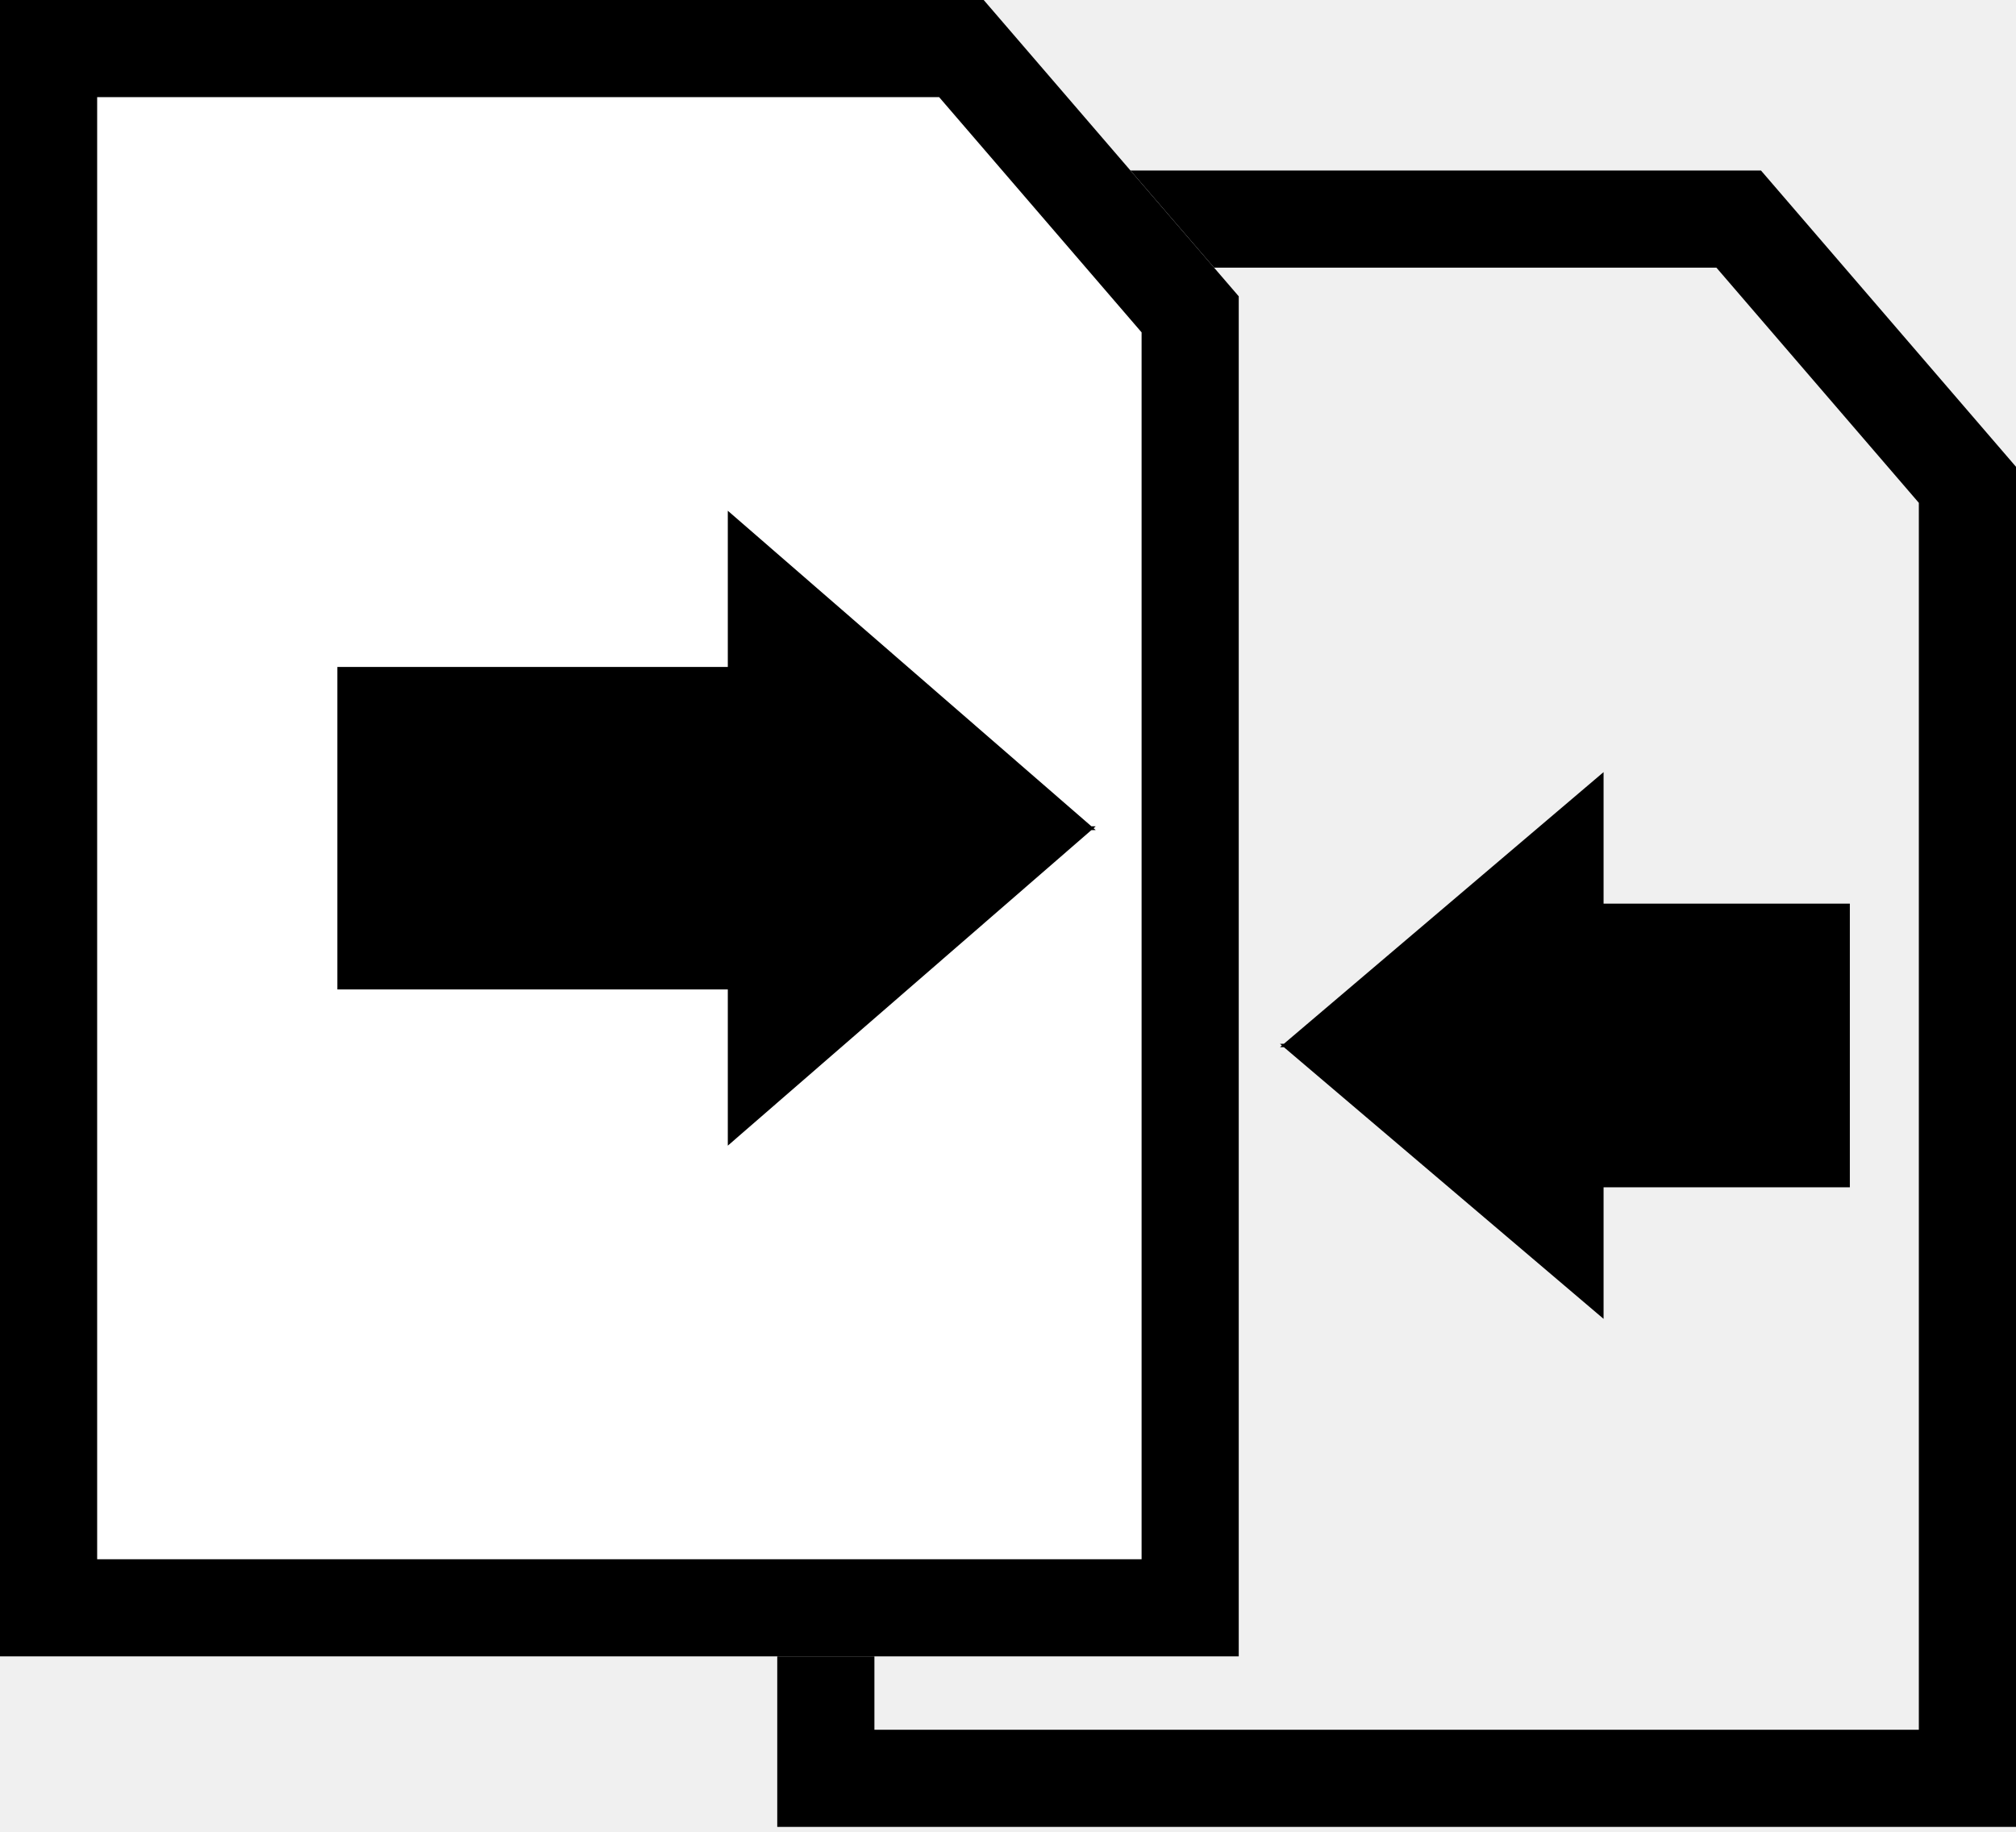
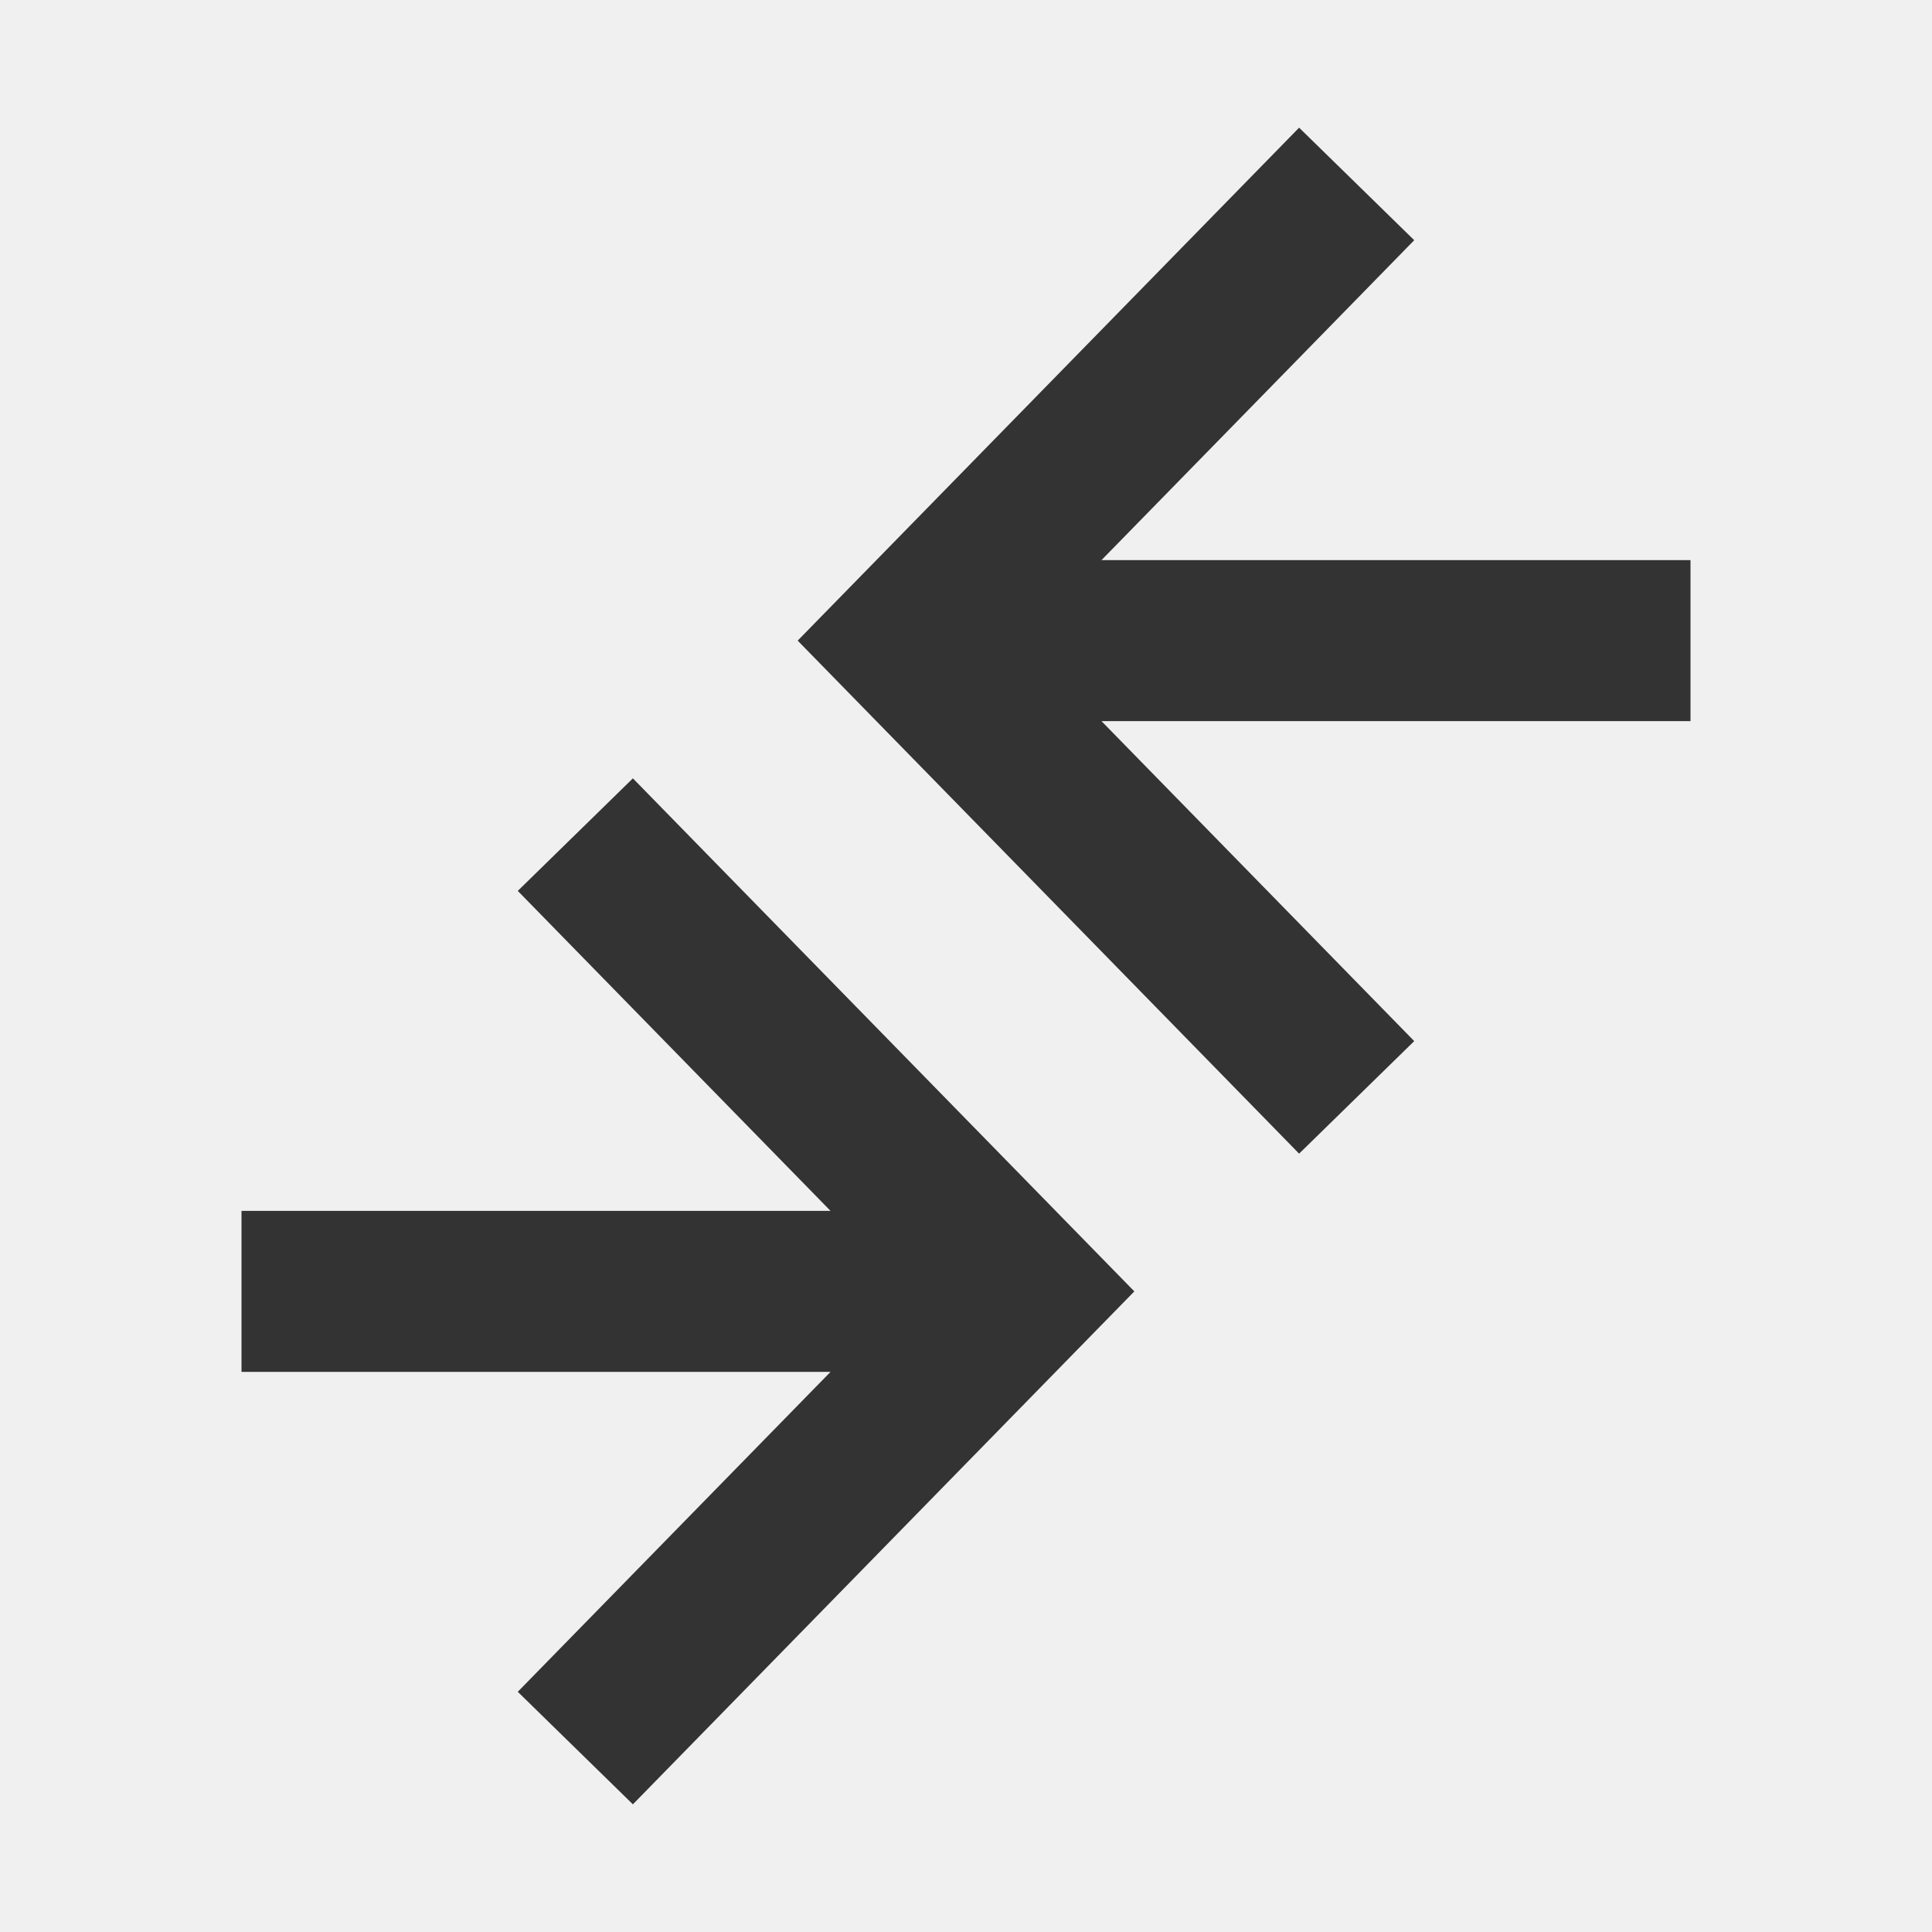
- <svg xmlns="http://www.w3.org/2000/svg" xmlns:xlink="http://www.w3.org/1999/xlink" width="415px" height="377px" viewBox="0 0 415 377" version="1.1">
-   <defs>
-     <polygon id="path-1" points="0 0 202.5 0 255 61 255 341 0 341" />
-   </defs>
-   <g id="Page-1" stroke="none" stroke-width="1" fill="none" fill-rule="evenodd">
-     <g id="Group-6">
-       <path d="M170,45.098 L170,366.098 L405,366.098 L405,99.809 L357.913,45.098 L170,45.098 Z" id="Rectangle-2-Copy" stroke="#000000" stroke-width="20" />
-       <g id="Rectangle-2">
-         <use fill="#FFFFFF" fill-rule="evenodd" xlink:href="#path-1" />
-         <path stroke="#000000" stroke-width="20" d="M10,10 L10,331 L245,331 L245,64.711 L197.913,10 L10,10 Z" />
-       </g>
-       <path d="M70.348,170.1 L69.445,170.117 L69.887,170.5 L69.445,170.883 L70.348,170.9 L145.184,235.855 L145.184,203.698 L225.56,203.698 L225.56,170.5 L225.56,137.302 L145.184,137.302 L145.184,105.145 L70.348,170.1 Z" id="Combined-Shape-Copy" fill="#000000" transform="translate(147.5026, 170.5) rotate(-180) translate(-147.5026, -170.5) " />
-       <path d="M264.299,214.878 L263.485,214.895 L263.882,215.233 L263.485,215.57 L264.299,215.587 L330.101,271.512 L330.101,244.432 L380.797,244.432 L380.797,215.233 L380.797,186.033 L330.101,186.033 L330.101,158.953 L264.299,214.878 Z" id="Combined-Shape-Copy-2" fill="#000000" transform="translate(322.1407, 215.2326) rotate(-360) translate(-322.1407, -215.2326) " />
-     </g>
+ <svg xmlns="http://www.w3.org/2000/svg" width="24px" height="24px" viewBox="0 0 24 24" version="1.1">
+   <g id="icons/actions/compare" stroke="none" stroke-width="1" fill="none" fill-rule="evenodd">
+     <path d="M13.683,8.958 L17.568,12.933 L16.138,14.331 L9.909,7.958 L16.138,1.586 L17.568,2.984 L13.683,6.958 L21,6.958 L21,8.958 L13.683,8.958 Z M10.317,15.042 L6.432,11.067 L7.862,9.669 L14.091,16.042 L7.862,22.414 L6.432,21.016 L10.317,17.042 L3,17.042 L3,15.042 L10.317,15.042 L10.317,15.042 Z" id="icon---compare" fill="#333333" fill-rule="nonzero" />
  </g>
</svg>
